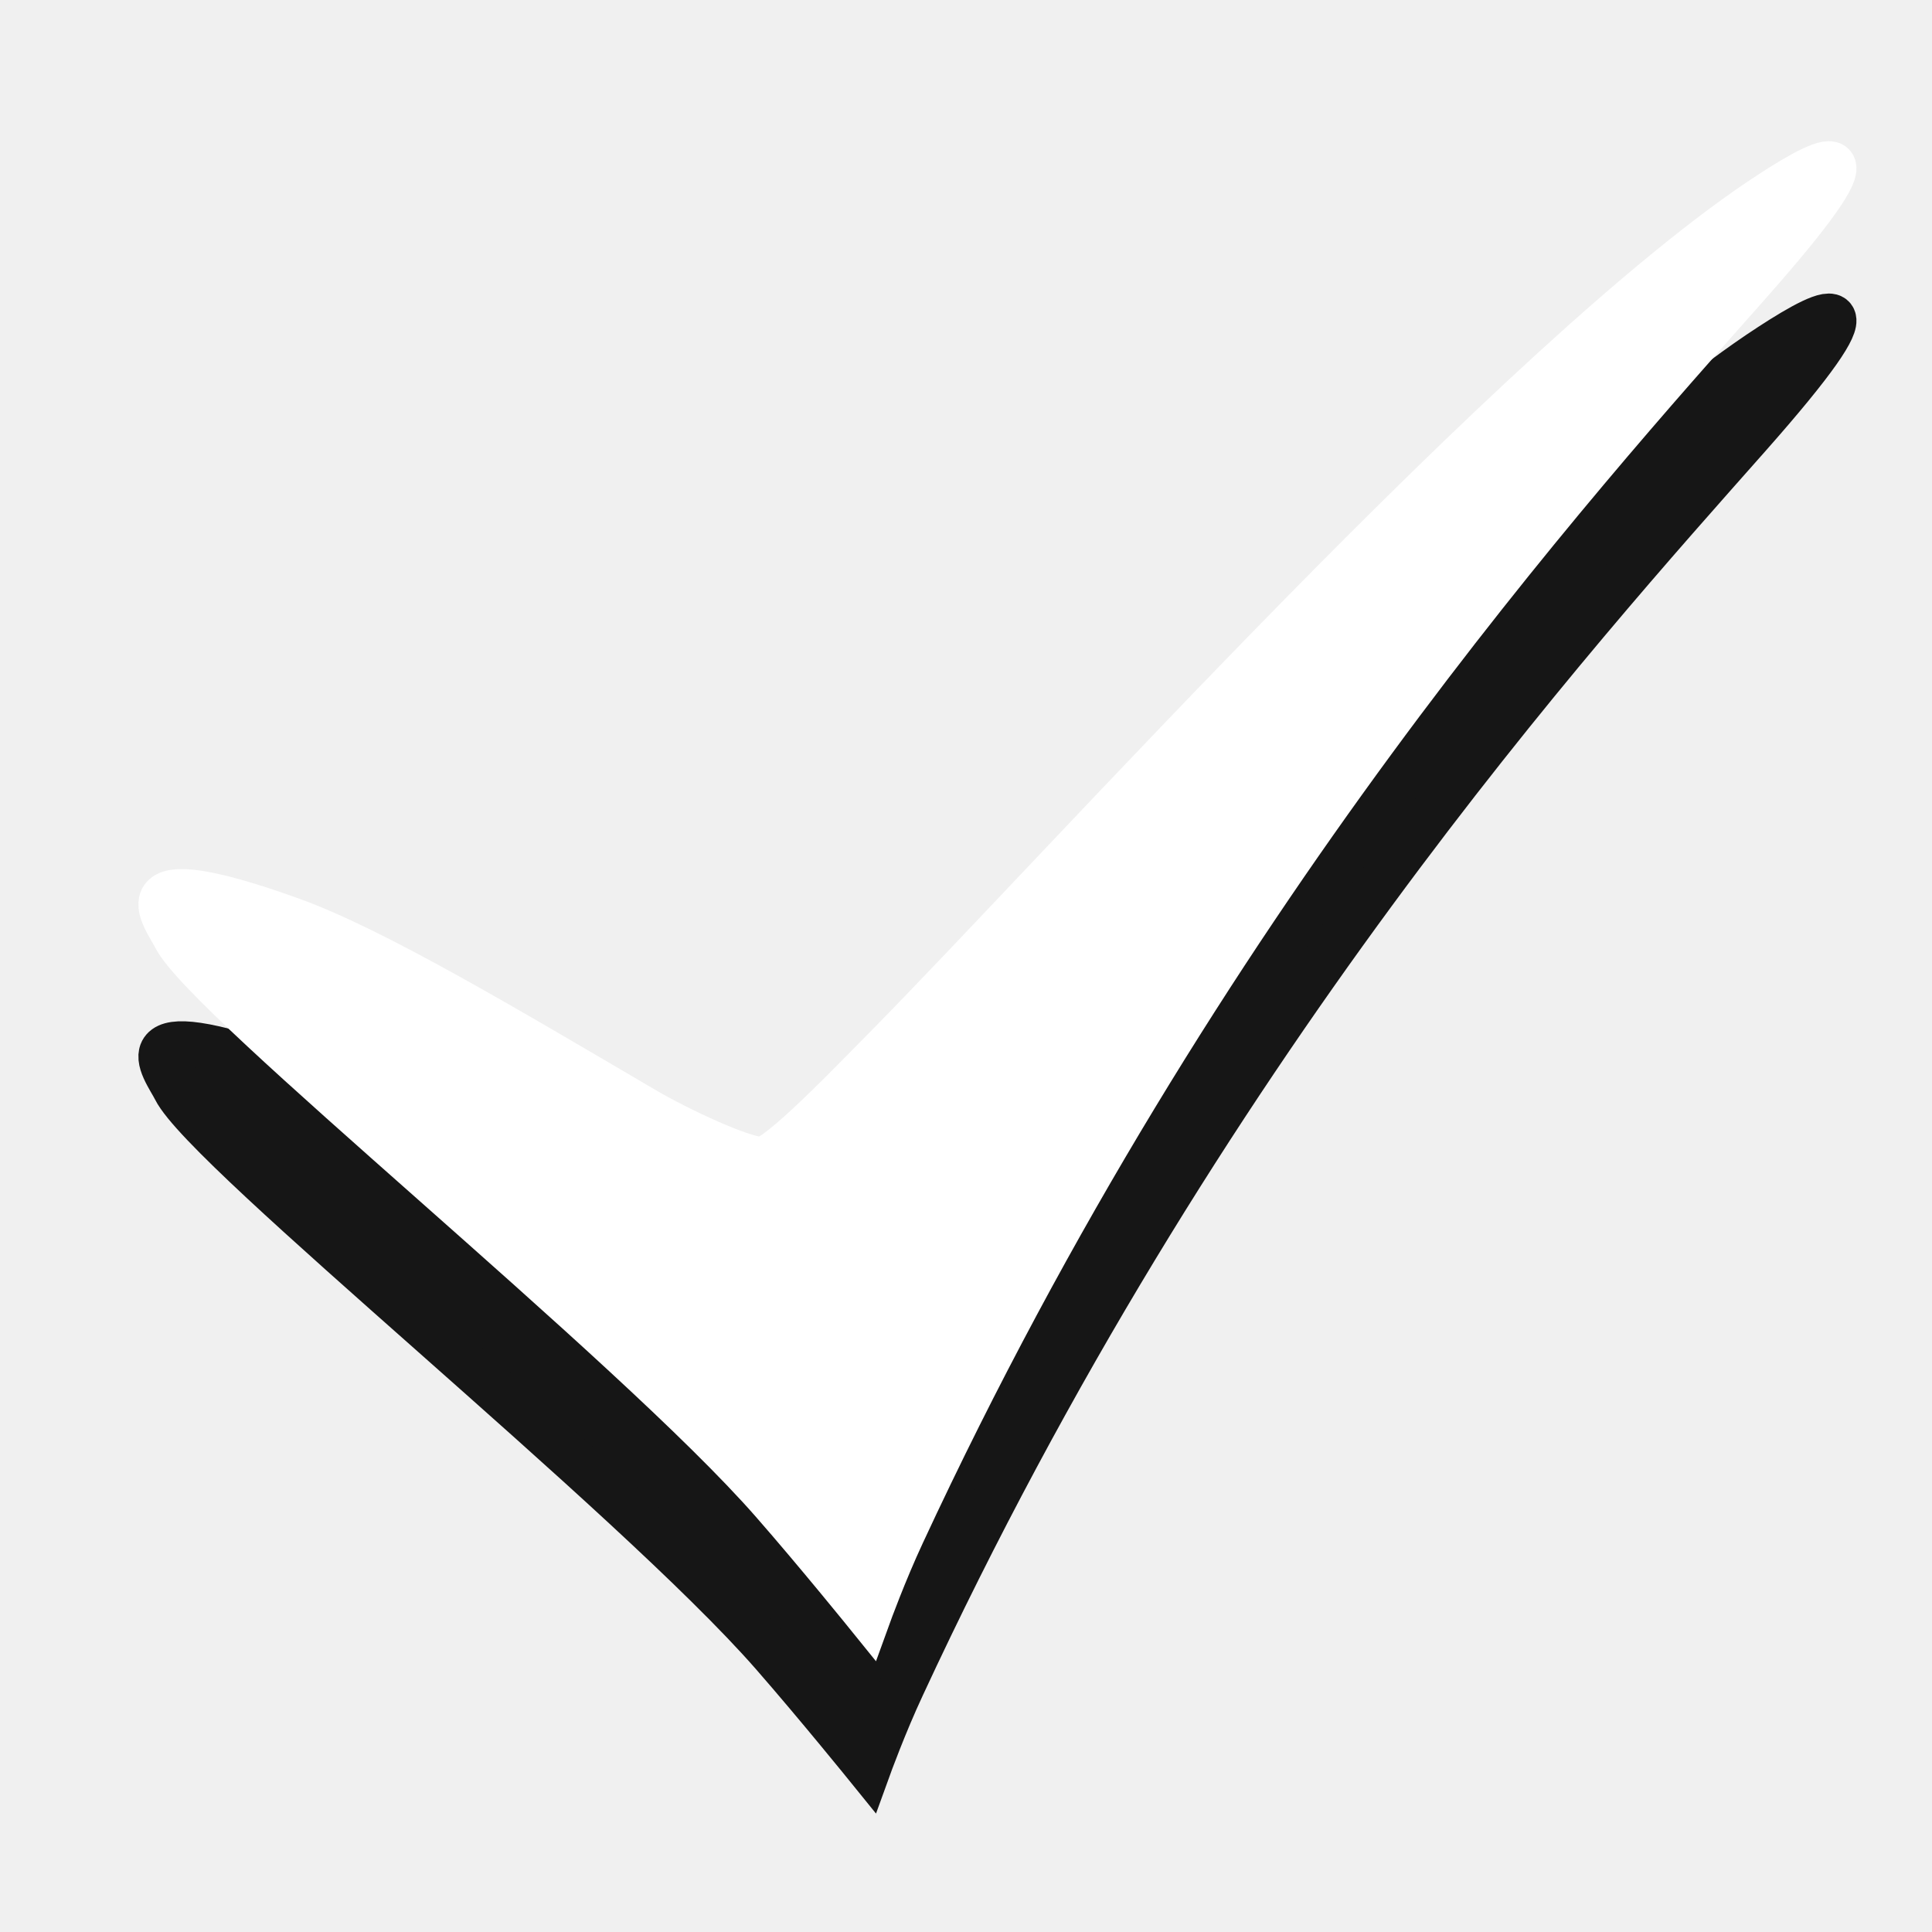
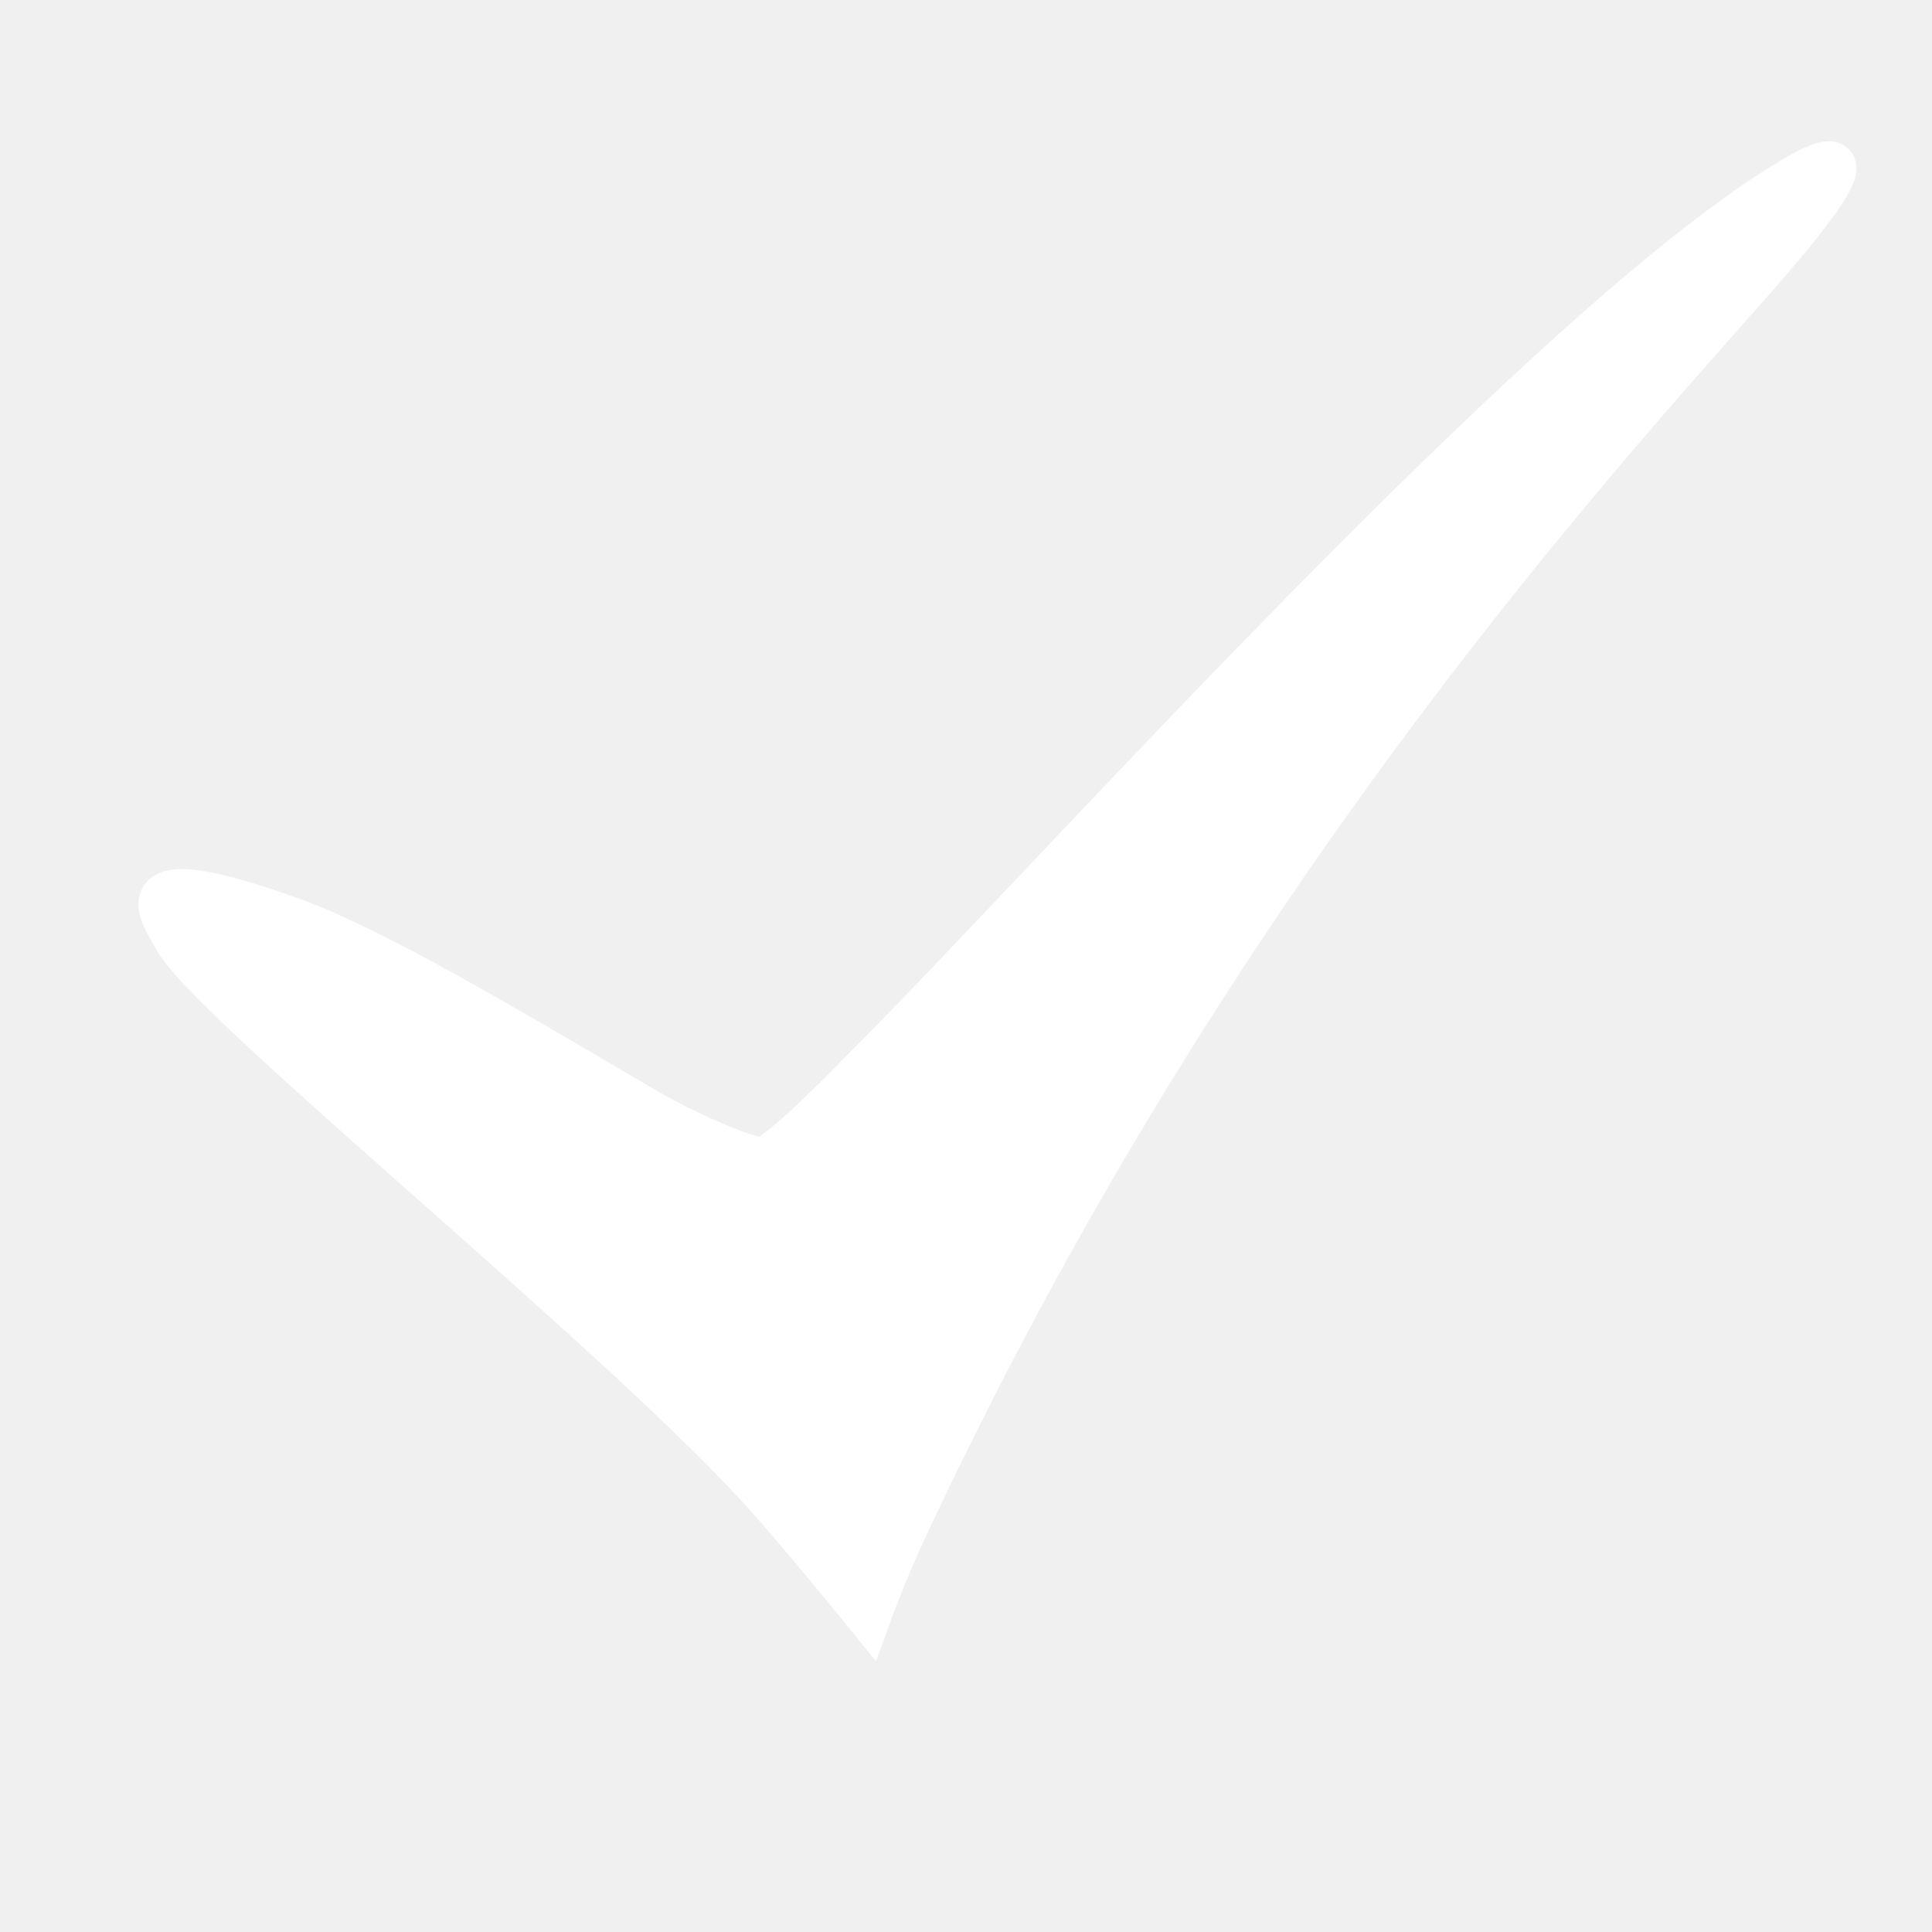
<svg xmlns="http://www.w3.org/2000/svg" version="1.1" id="svg3212" x="0px" y="0px" width="32px" height="32px" viewBox="0 0 32 32" enable-background="new 0 0 32 32" xml:space="preserve">
-   <path fill="#161616" stroke="#161616" stroke-width="0.75" stroke-miterlimit="10" d="M14.383,29.286c0,0,0.259-0.716,0.563-1.366  c4.907-10.572,11.212-17.529,14.008-20.69c2.264-2.559,1.378-2.156,0.375-1.503c-4.09,2.658-11.742,11.205-14.668,14.167  c-0.542,0.549-1.769,1.836-2.045,1.836c-0.313,0-1.358-0.484-1.955-0.836c-2.282-1.337-4.464-2.643-5.834-3.136  c-2.917-1.049-2.092-0.052-1.926,0.281c0.521,1.042,7.566,6.69,9.899,9.357C13.522,28.222,14.383,29.286,14.383,29.286z" />
-   <path fill="#FFFFFF" stroke="#FFFFFF" stroke-width="0.75" stroke-miterlimit="10" d="M14.383,26.763c0,0,0.259-0.715,0.563-1.366  C19.854,14.827,26.158,7.867,28.954,4.707c2.264-2.559,1.378-2.156,0.375-1.503c-4.09,2.659-11.742,11.206-14.668,14.169  c-0.542,0.545-1.769,1.833-2.045,1.833c-0.313,0-1.358-0.482-1.955-0.833c-2.282-1.338-4.464-2.643-5.834-3.136  c-2.917-1.049-2.092-0.052-1.926,0.281c0.521,1.042,7.566,6.689,9.899,9.356C13.522,25.698,14.383,26.763,14.383,26.763z" />
+   <path fill="#FFFFFF" stroke="#FFFFFF" stroke-width="0.75" stroke-miterlimit="10" d="M14.383,26.764c0,0,0.259-0.716,0.563-1.367  C19.854,14.827,26.158,7.867,28.954,4.707c2.264-2.559,1.378-2.156,0.375-1.503c-4.09,2.659-11.742,11.206-14.668,14.169  c-0.542,0.545-1.769,1.833-2.045,1.833c-0.313,0-1.358-0.481-1.955-0.833c-2.282-1.338-4.464-2.643-5.834-3.136  c-2.917-1.049-2.092-0.052-1.926,0.281c0.521,1.042,7.566,6.689,9.899,9.356C13.522,25.698,14.383,26.764,14.383,26.764z" />
</svg>
